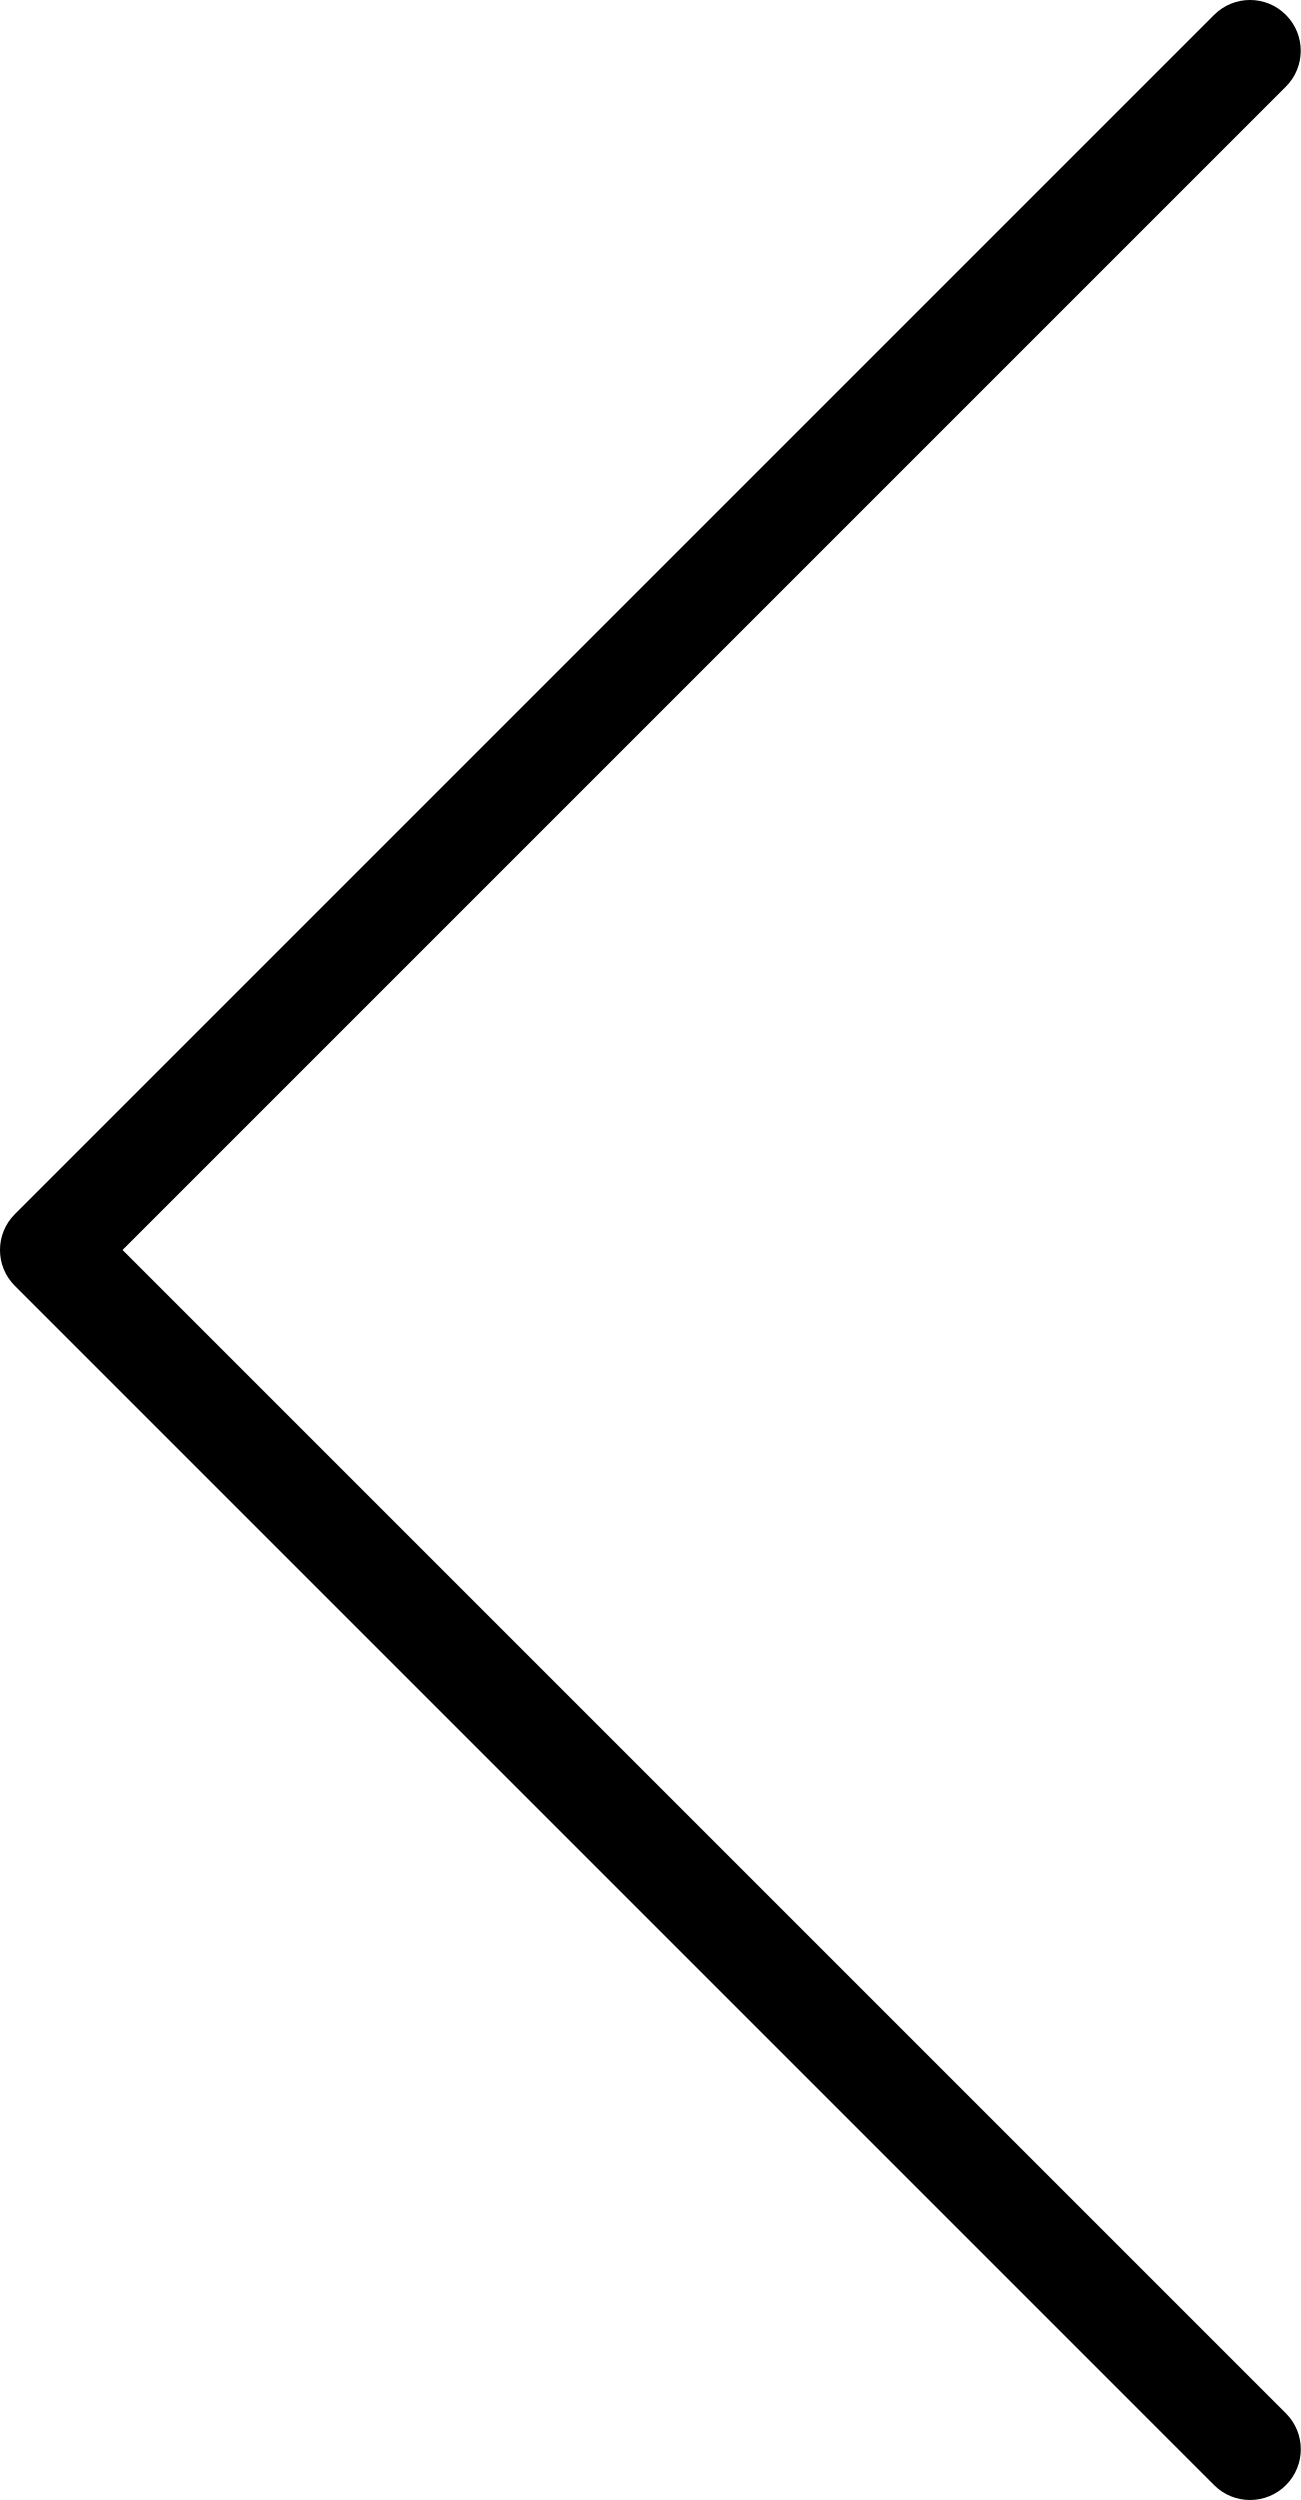
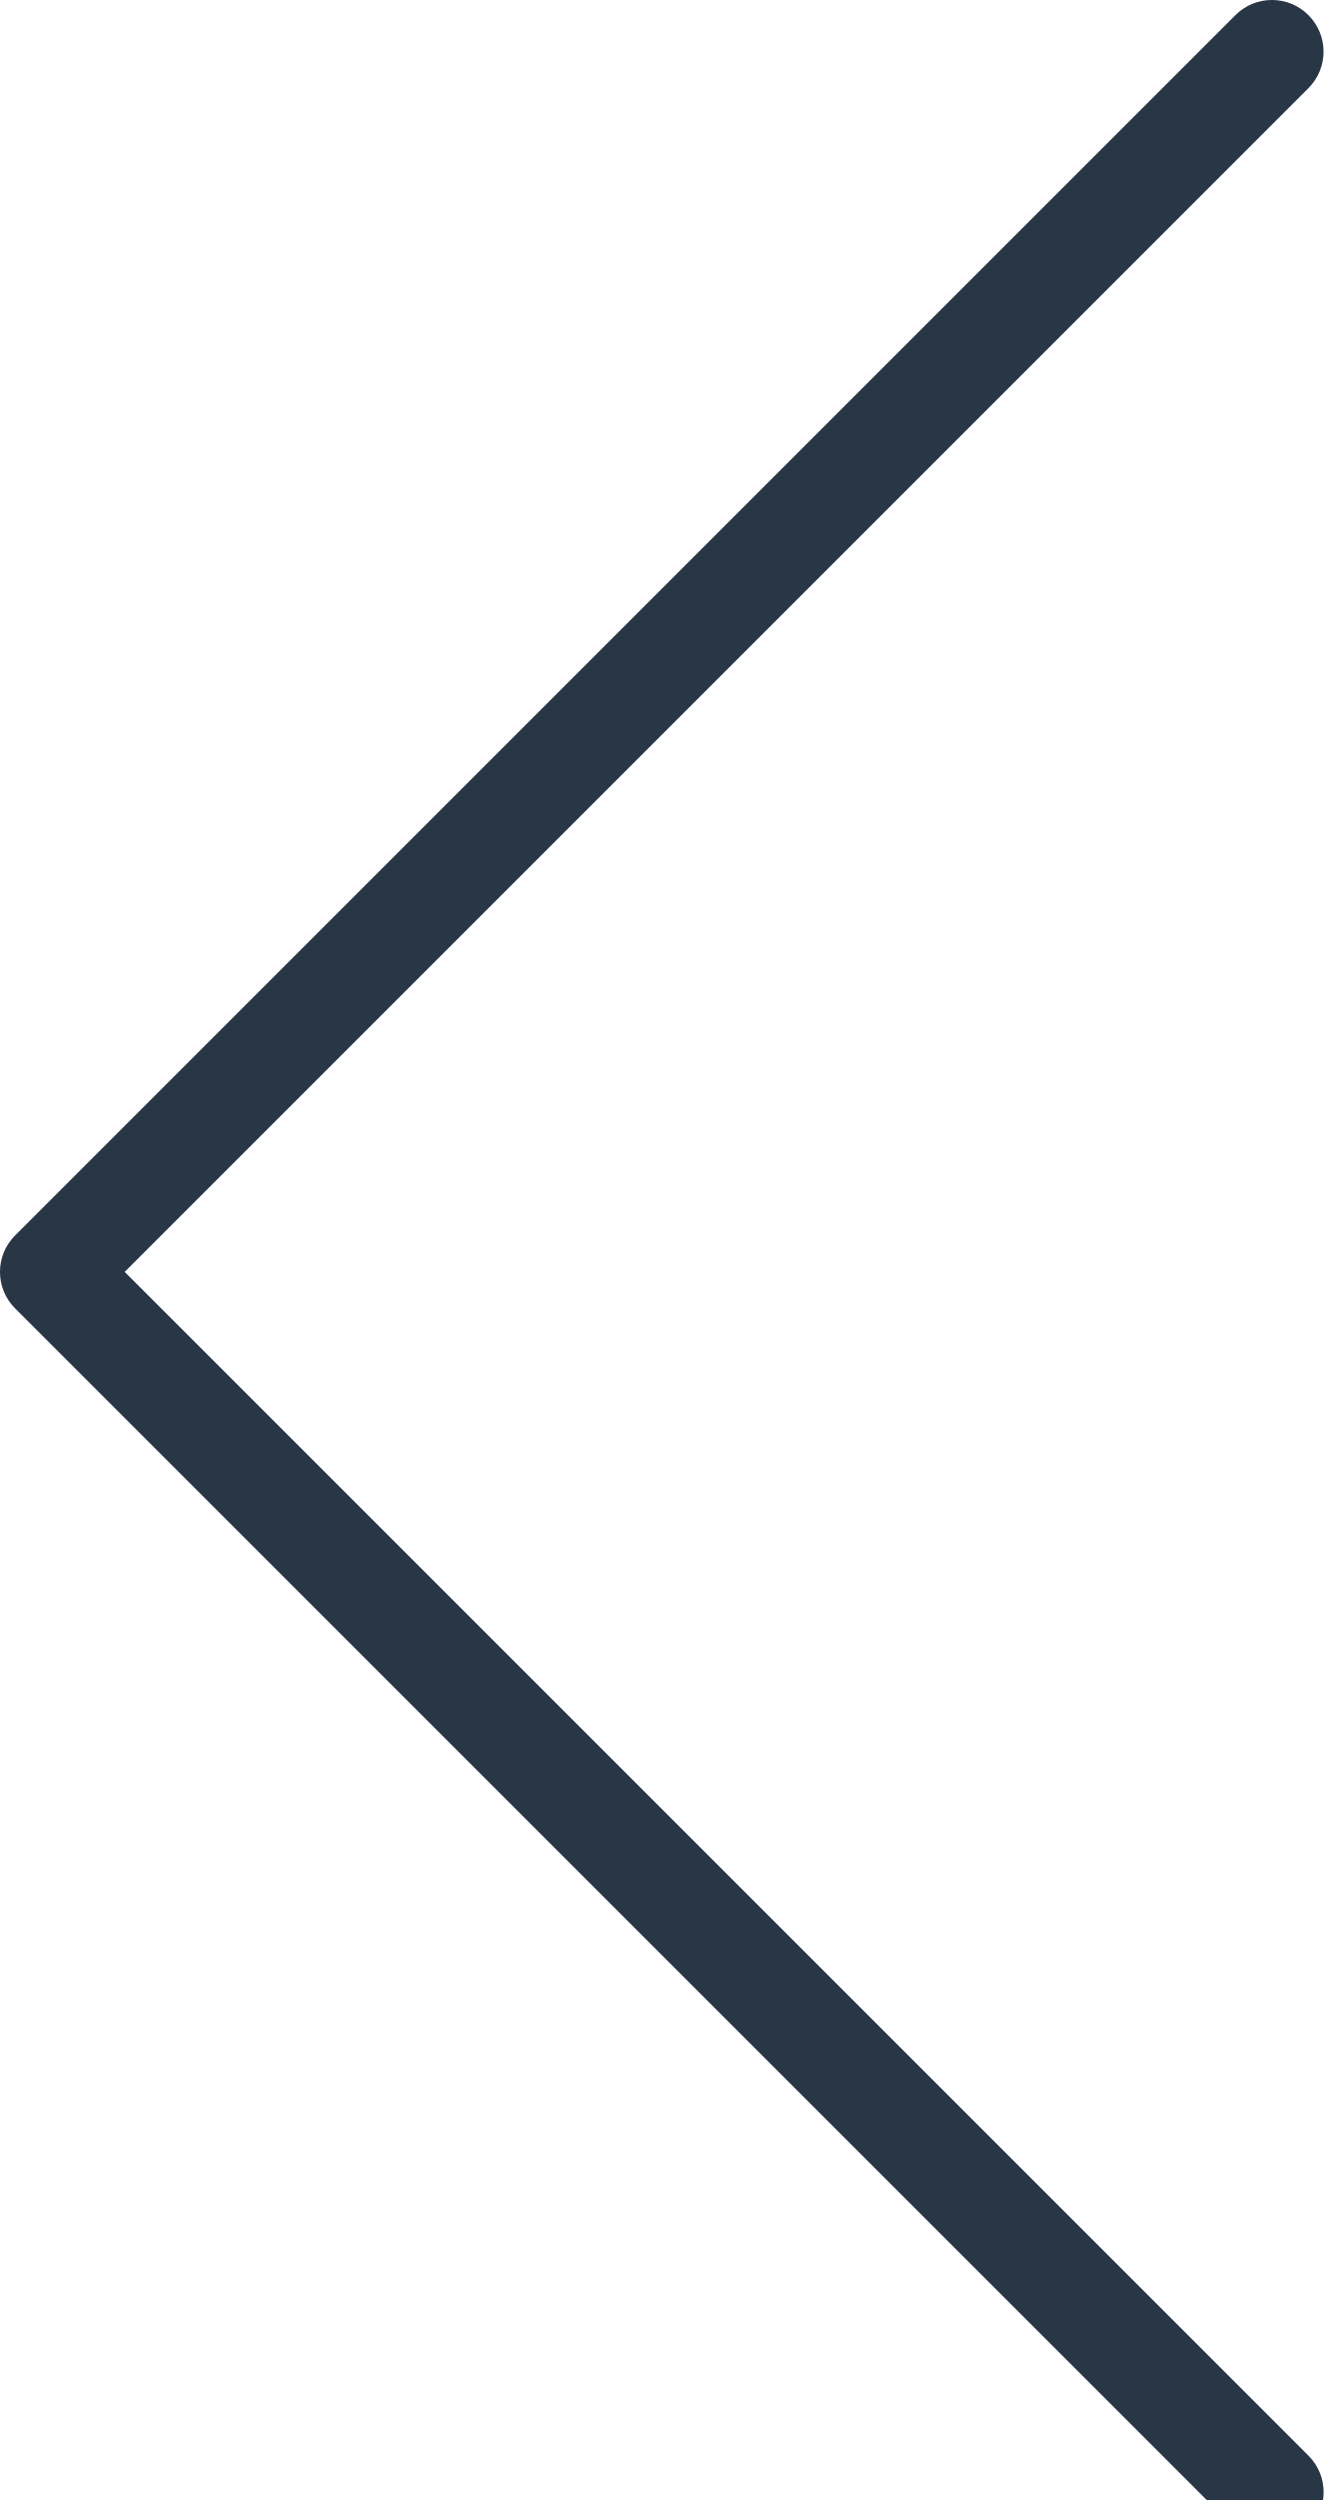
- <svg xmlns="http://www.w3.org/2000/svg" version="1.1" id="Layer_1" x="0px" y="0px" width="21.706px" height="41.719px" viewBox="0 0 21.706 41.719" enable-background="new 0 0 21.706 41.719" xml:space="preserve">
-   <path d="M2.045,20.859L21.458,1.446c0.331-0.331,0.331-0.867,0-1.198c-0.33-0.331-0.867-0.331-1.197,0L0.248,20.261 c-0.331,0.33-0.331,0.867,0,1.197l20.013,20.013c0.164,0.165,0.382,0.248,0.599,0.248s0.434-0.083,0.599-0.248 c0.331-0.331,0.331-0.867,0-1.198L2.045,20.859z" />
+ <svg xmlns="http://www.w3.org/2000/svg" width="22px" height="41px" viewBox="0 0 22 41">
+   <path fill="#283645" d="M2.045,20.859L21.458,1.446c0.331-0.331,0.331-0.867,0-1.198c-0.33-0.331-0.867-0.331-1.197,0L0.248,20.261 c-0.331,0.33-0.331,0.867,0,1.197l20.013,20.013c0.164,0.165,0.382,0.248,0.599,0.248s0.434-0.083,0.599-0.248 c0.331-0.331,0.331-0.867,0-1.198L2.045,20.859z" />
</svg>
